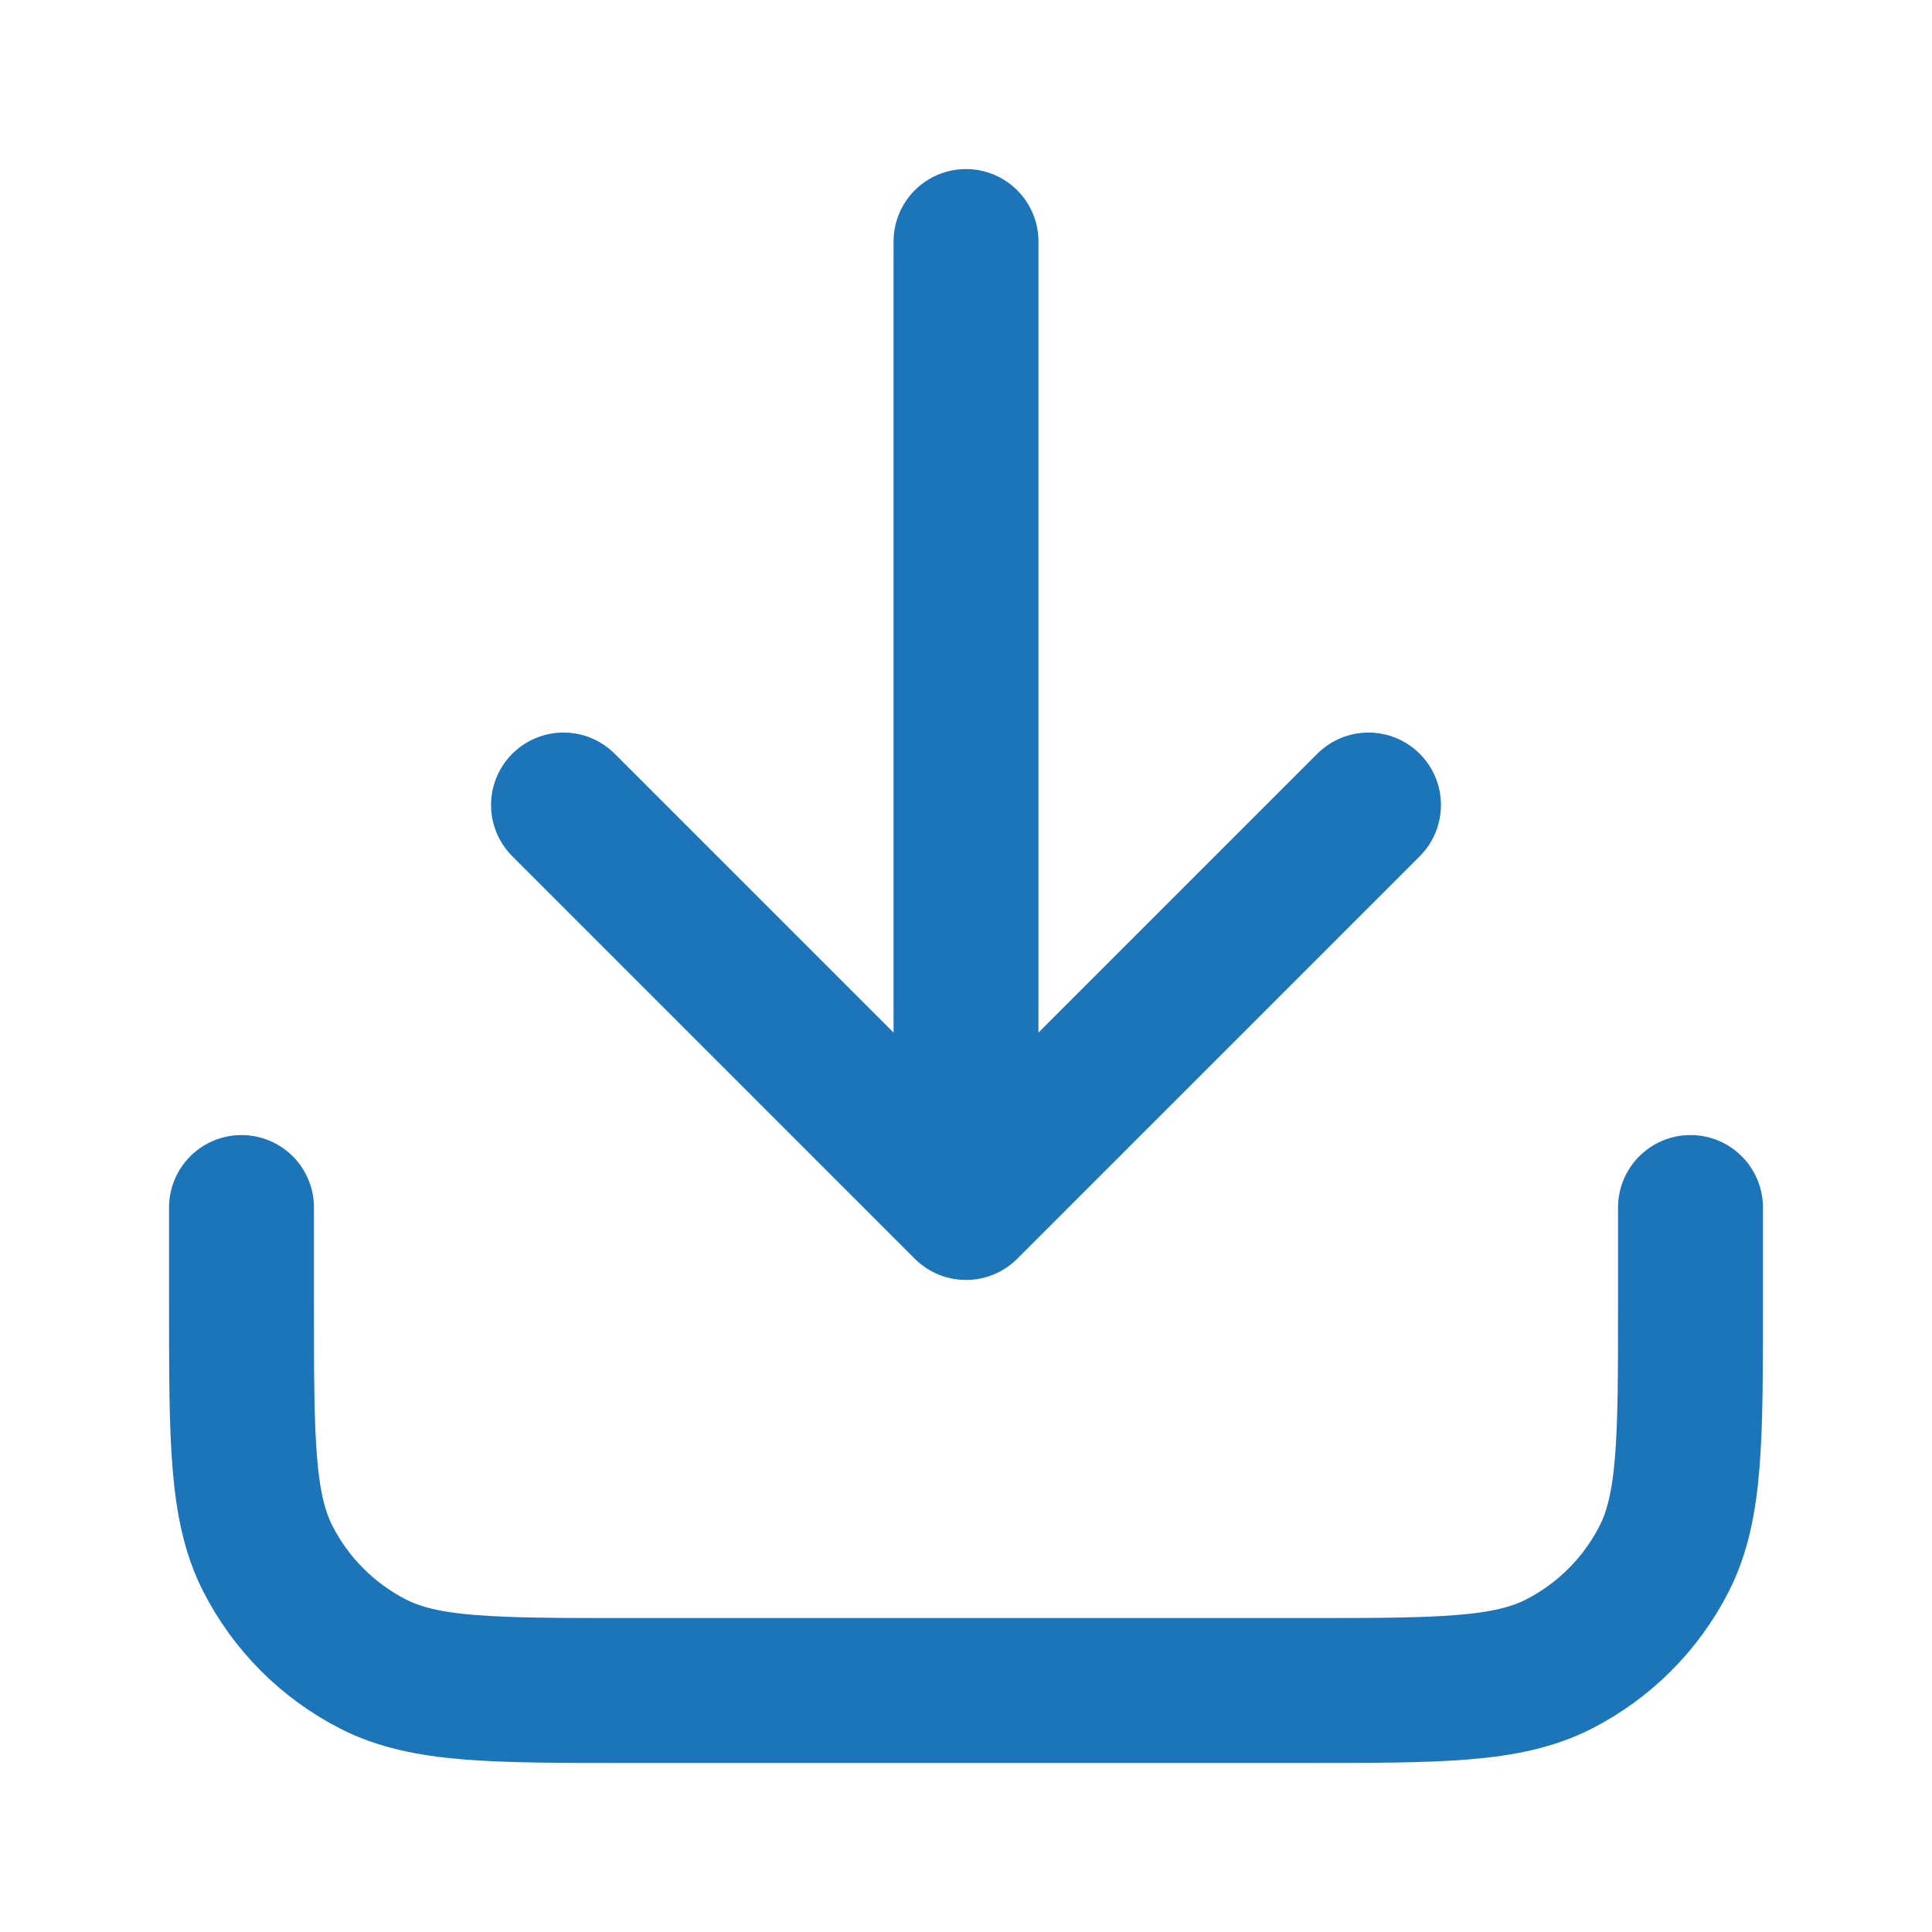
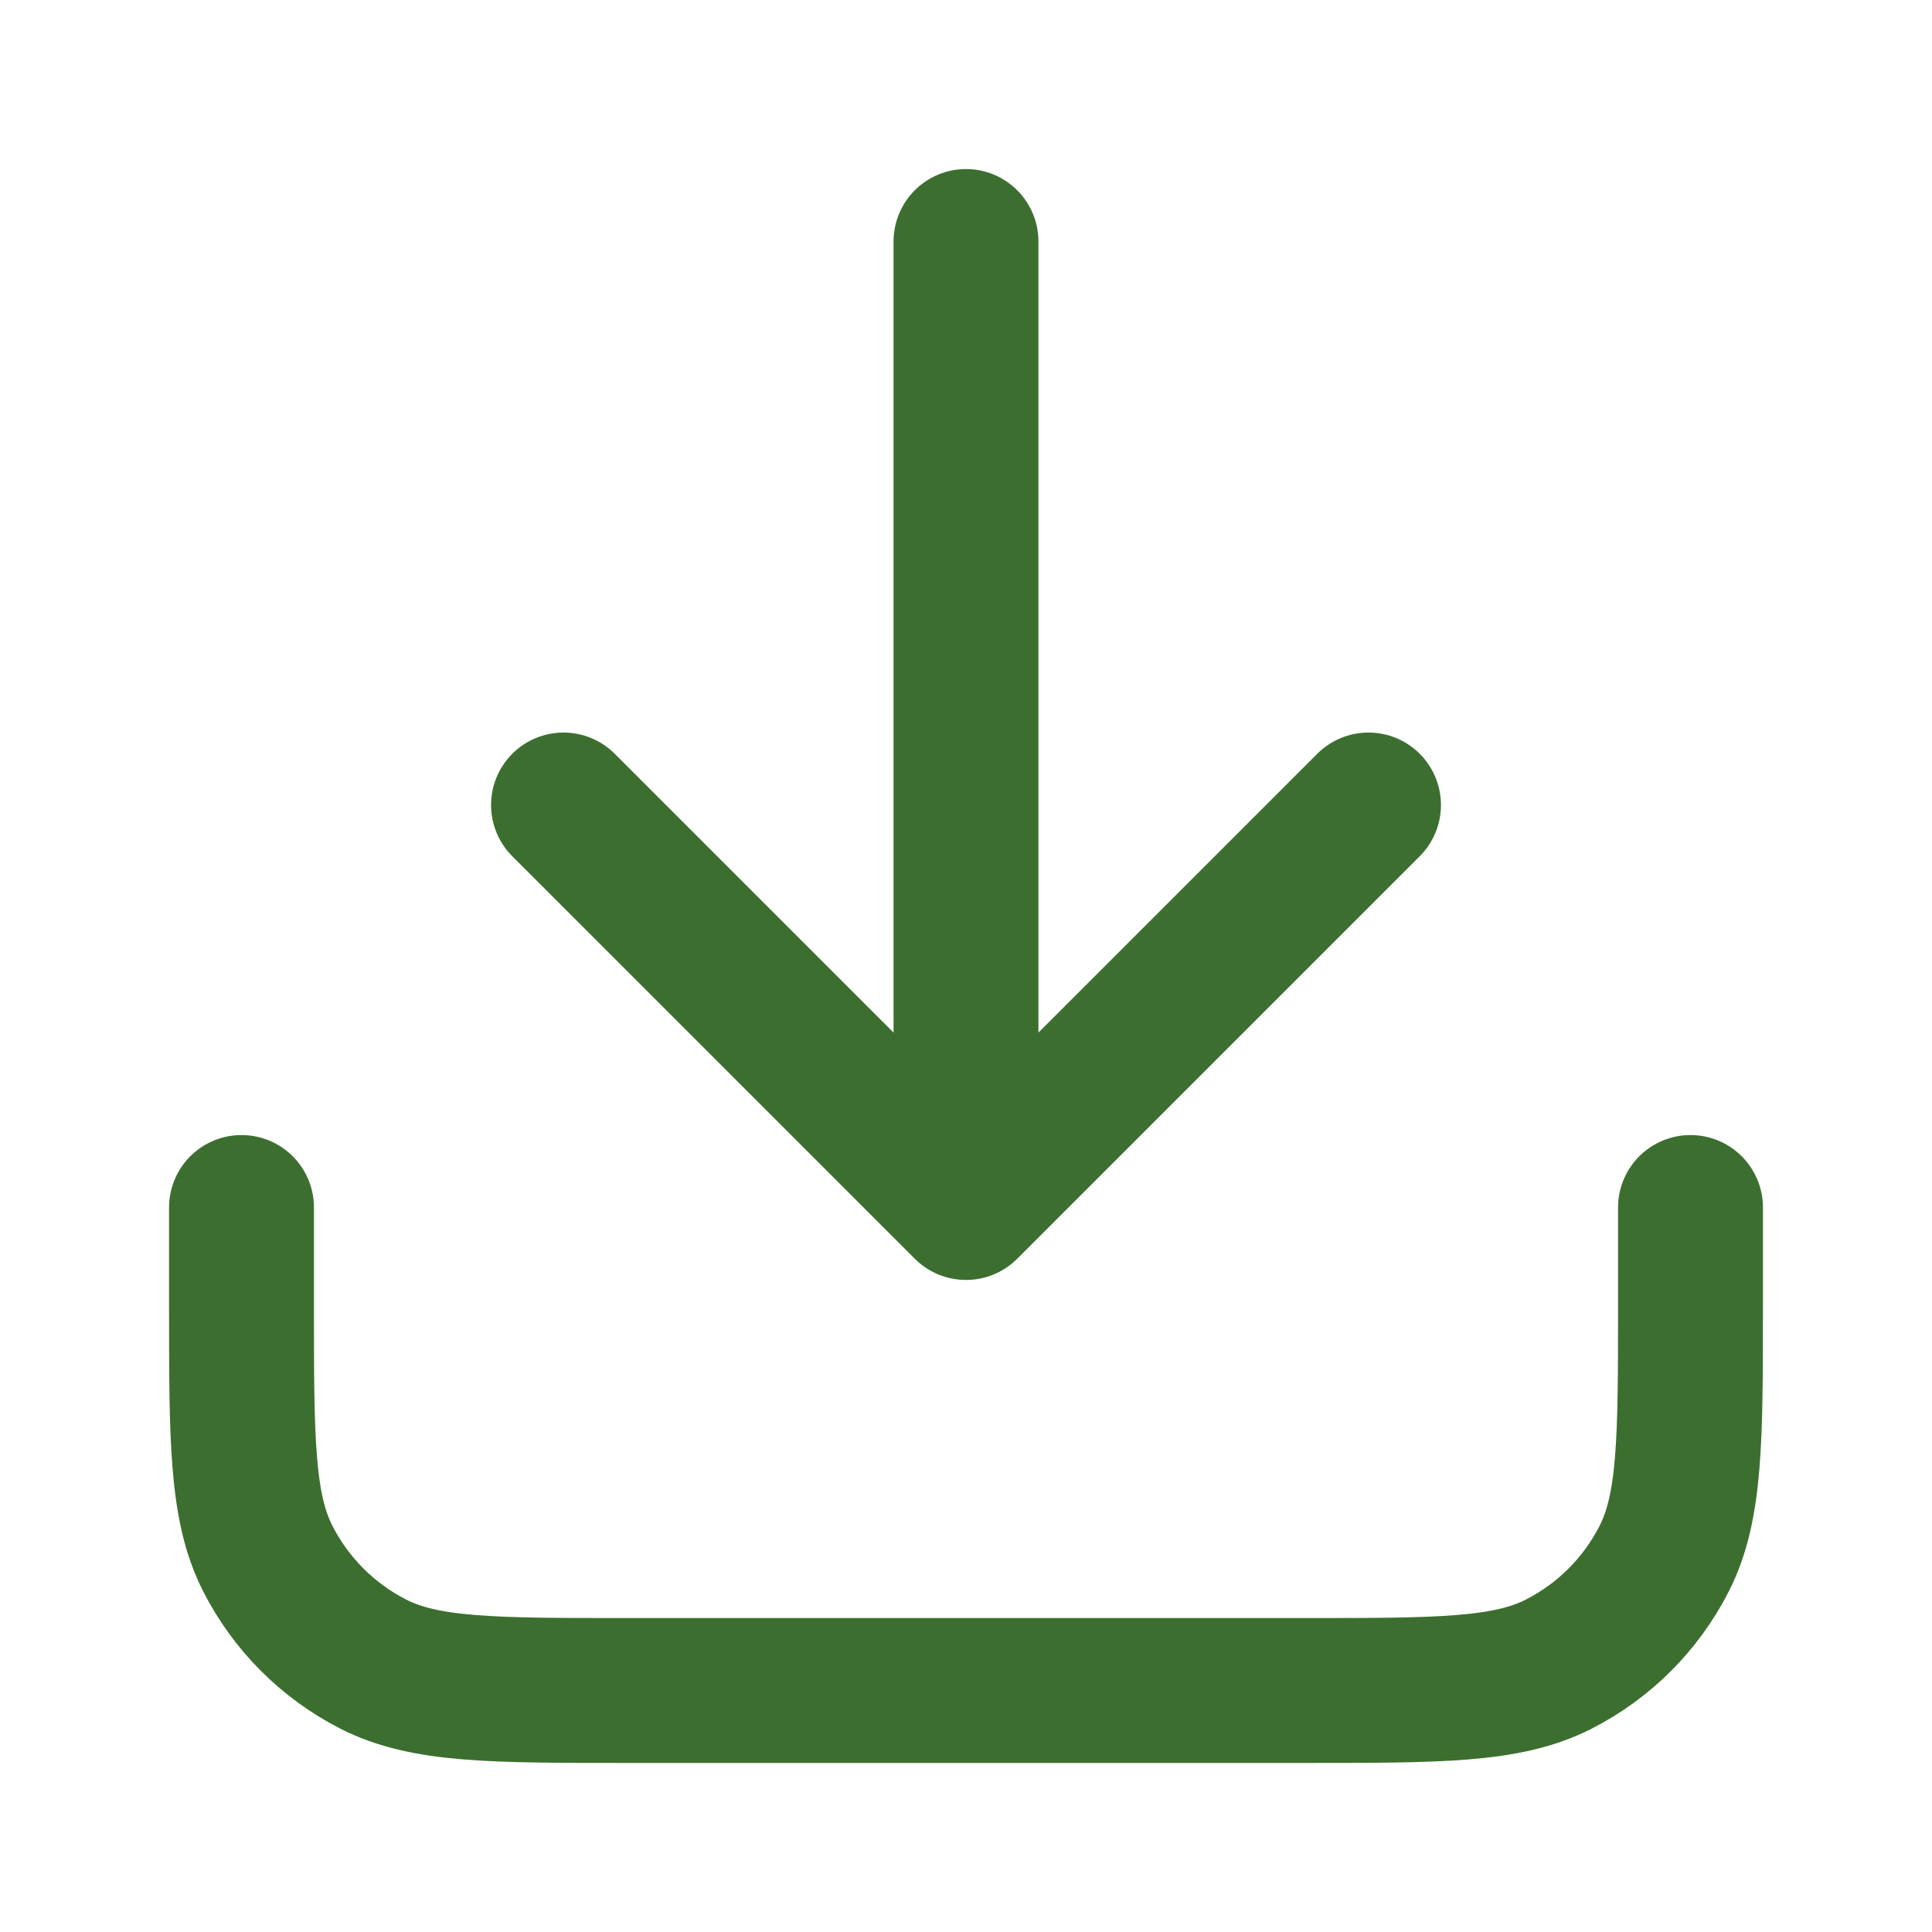
<svg xmlns="http://www.w3.org/2000/svg" width="24" height="24" viewBox="0 0 24 24" fill="none">
-   <path d="M21 15V16.2C21 17.88 21 18.72 20.673 19.362C20.385 19.927 19.927 20.385 19.362 20.673C18.72 21 17.88 21 16.2 21H7.8C6.12 21 5.28 21 4.638 20.673C4.074 20.385 3.615 19.927 3.327 19.362C3 18.72 3 17.88 3 16.2V15M17 10L12 15M12 15L7 10M12 15V3" stroke="#1c75b9" stroke-width="1.8" stroke-linecap="round" stroke-linejoin="round" />
+   <path d="M21 15V16.2C21 17.88 21 18.72 20.673 19.362C20.385 19.927 19.927 20.385 19.362 20.673C18.72 21 17.88 21 16.2 21H7.8C6.12 21 5.28 21 4.638 20.673C4.074 20.385 3.615 19.927 3.327 19.362C3 18.72 3 17.88 3 16.2V15M17 10L12 15M12 15L7 10M12 15V3" stroke="#3C6F2F" stroke-width="1.8" stroke-linecap="round" stroke-linejoin="round" />
</svg>
